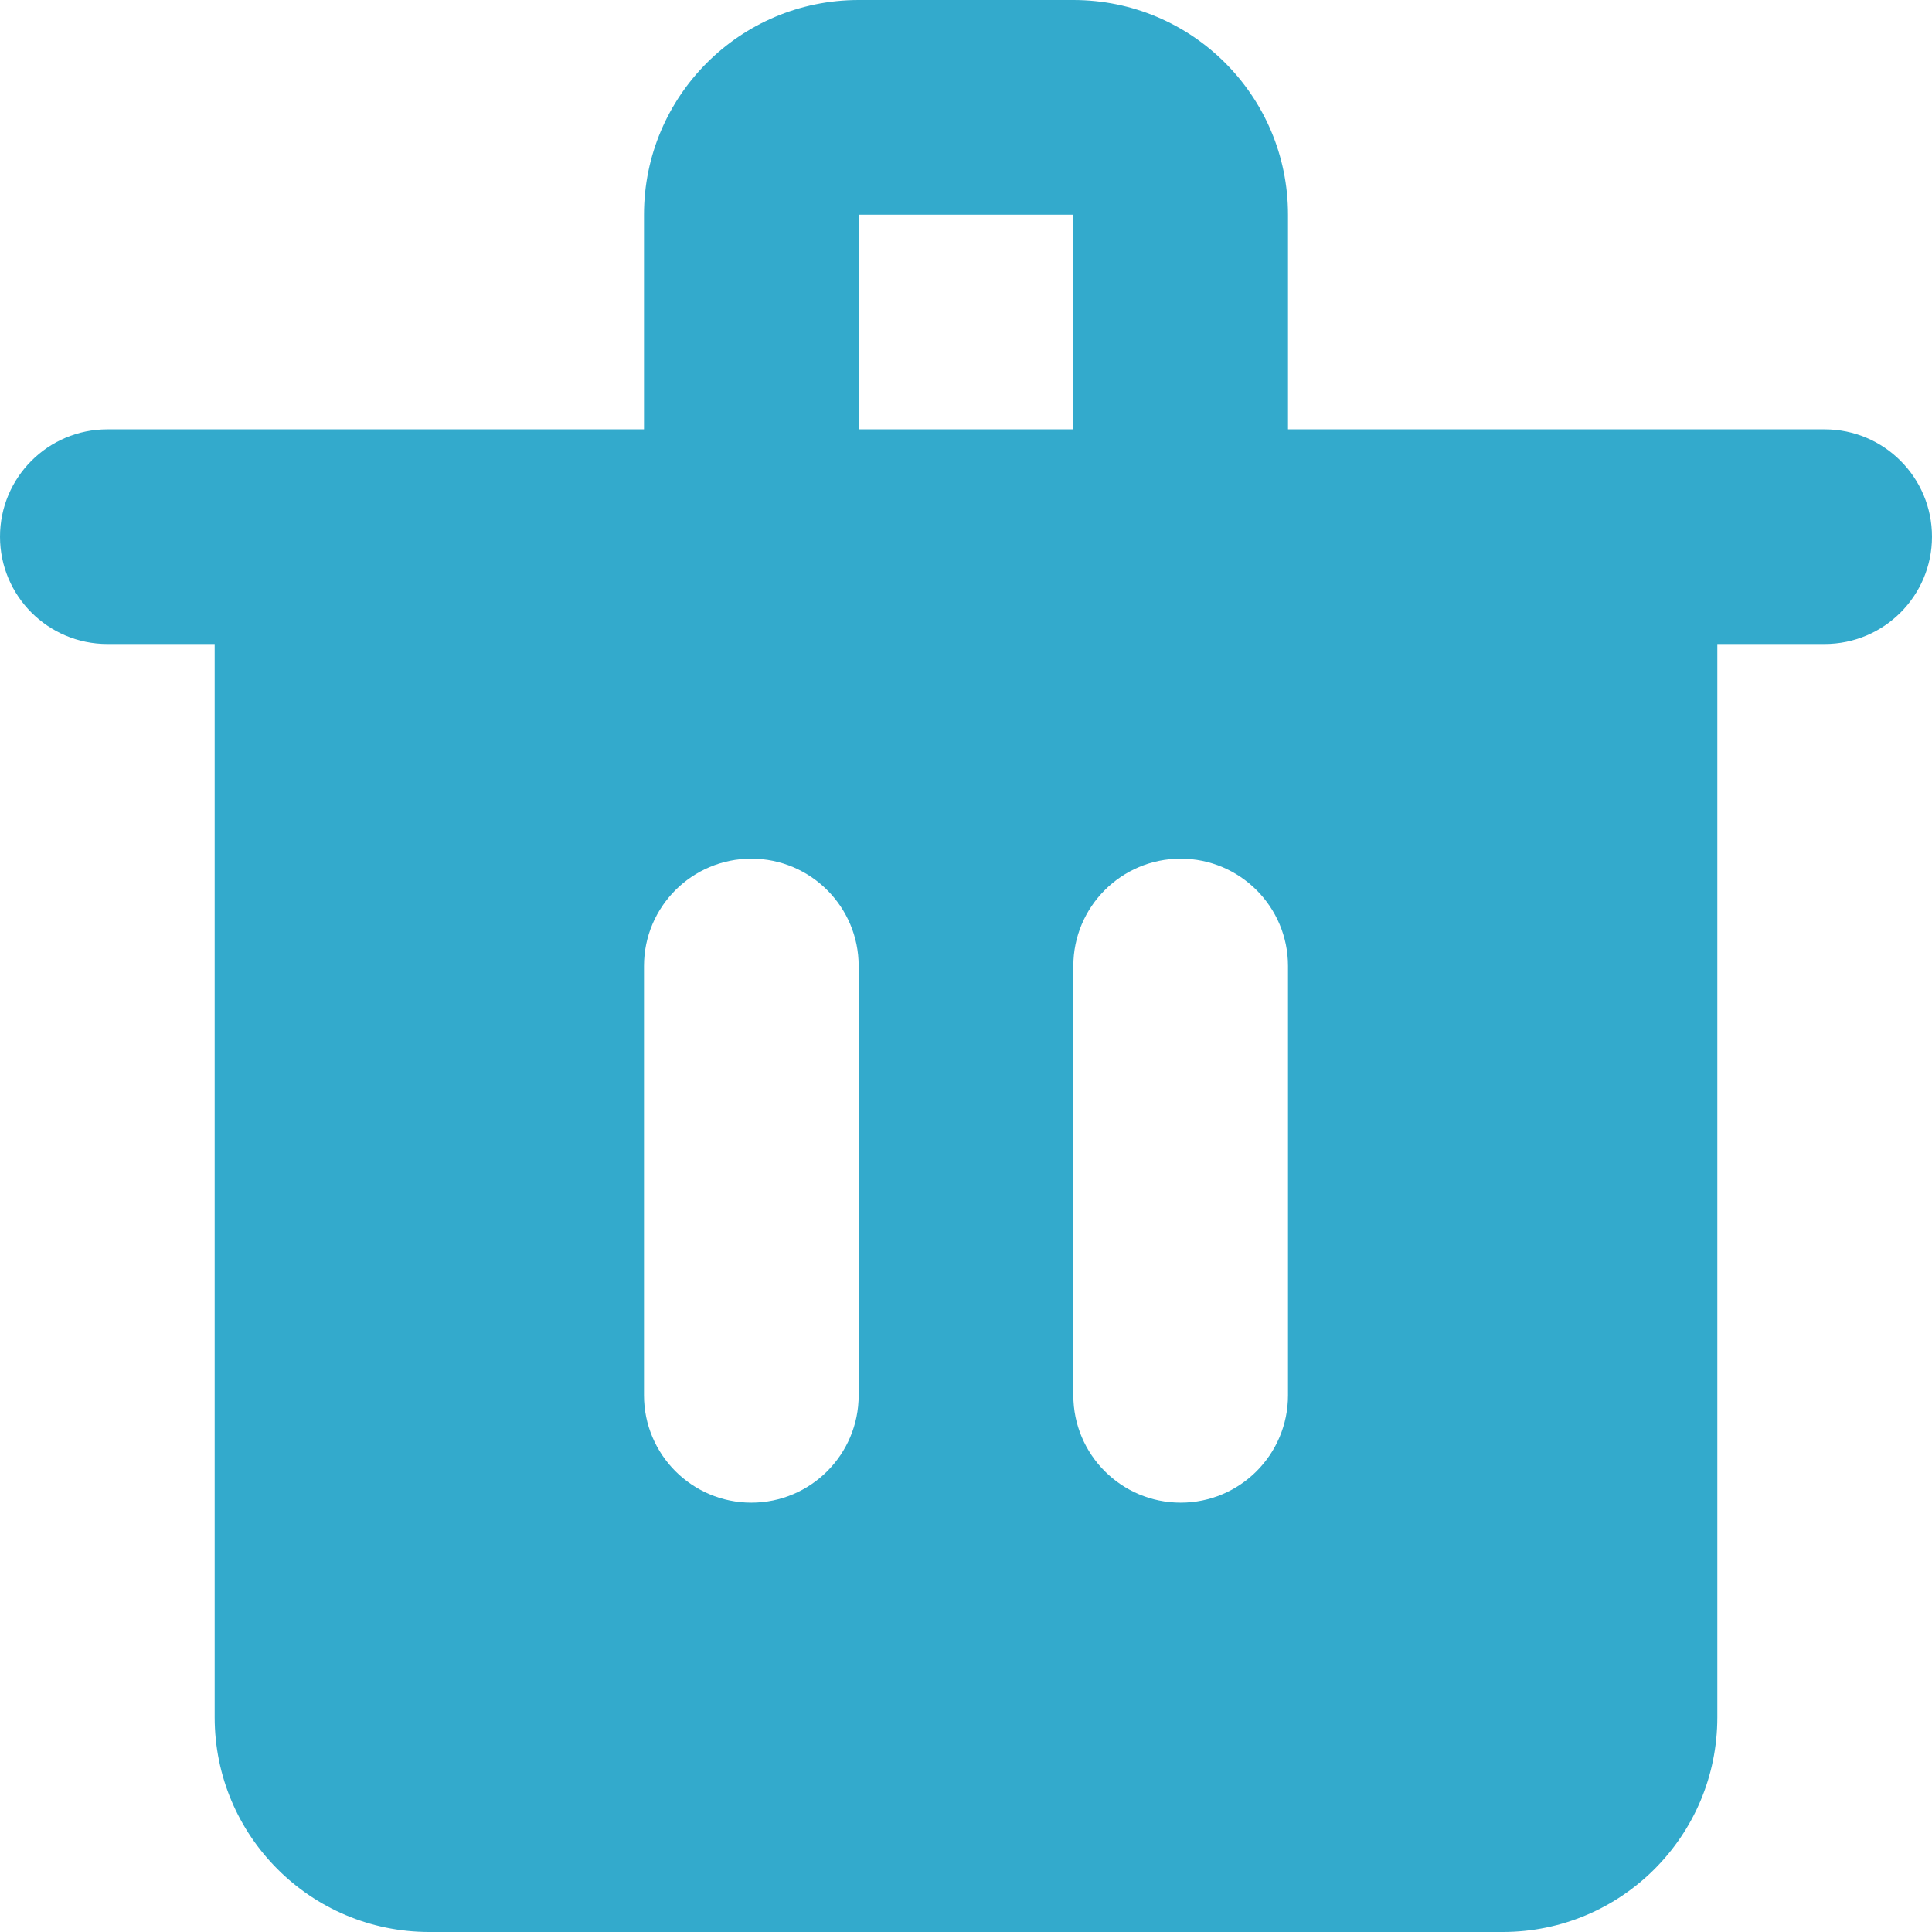
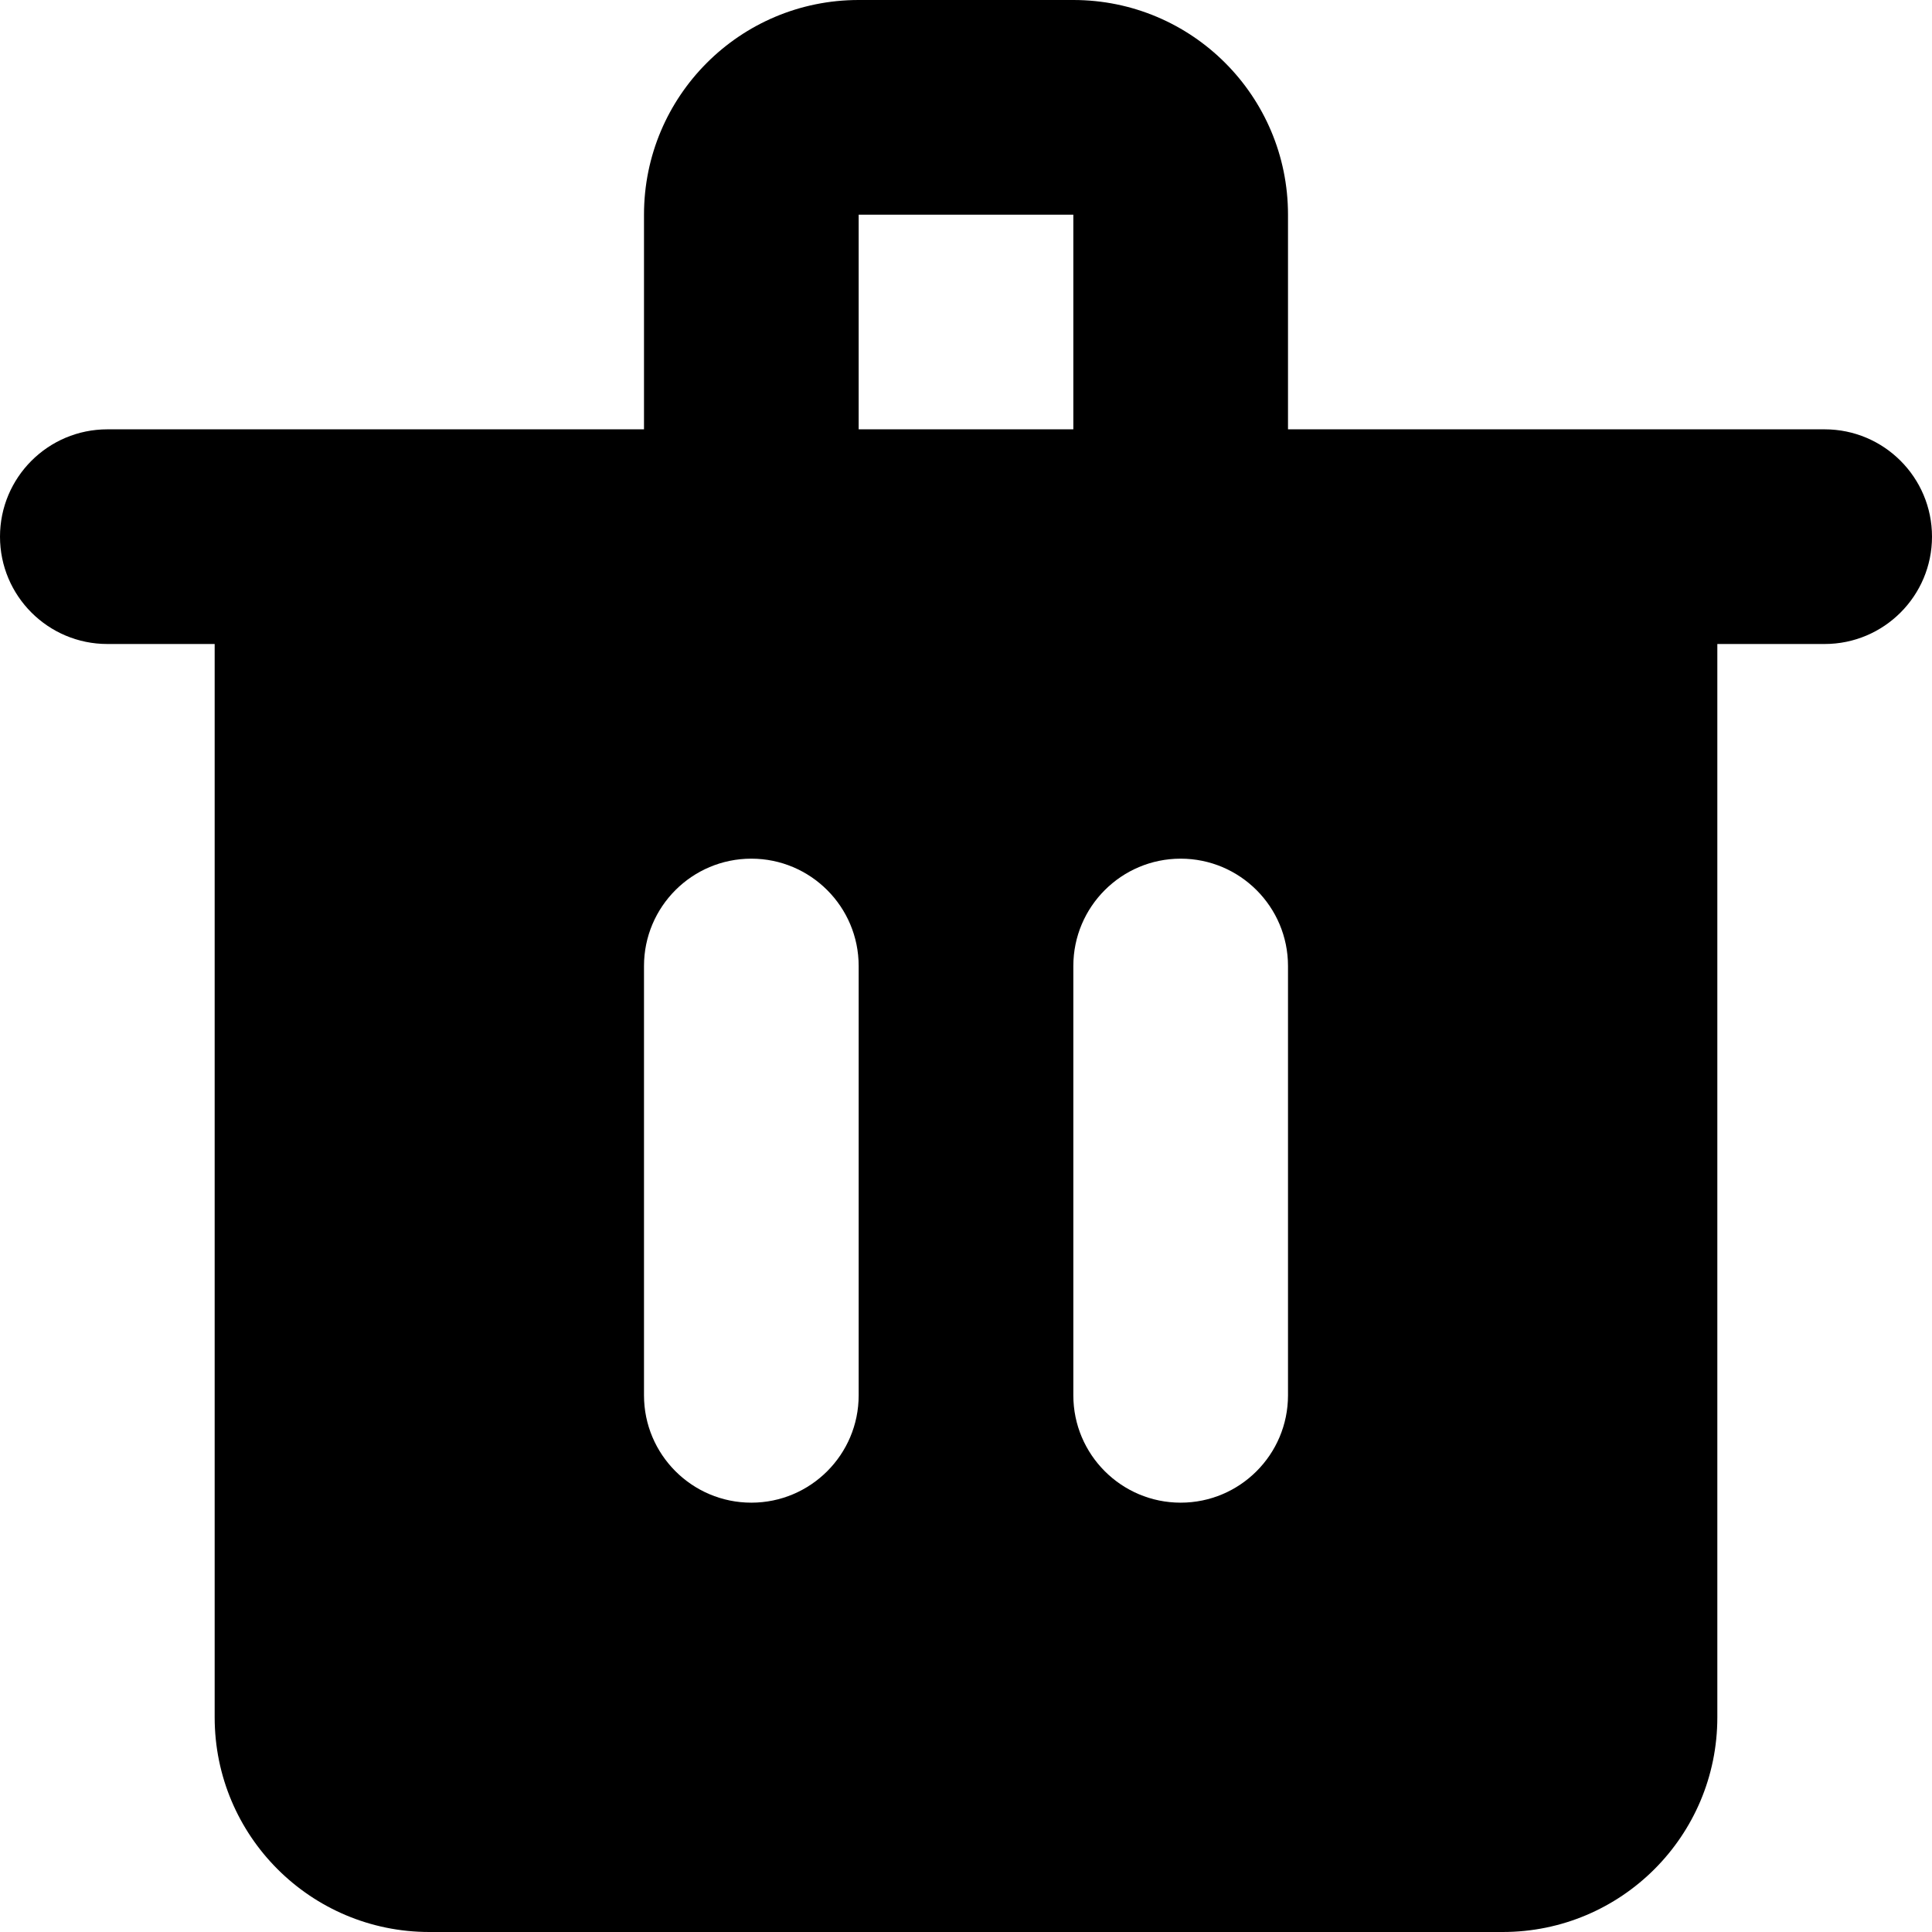
<svg xmlns="http://www.w3.org/2000/svg" width="18" height="18" viewBox="0 0 18 18">
-   <g fill="none" fill-rule="evenodd" stroke="none" stroke-width="1">
-     <path fill="#3AC" d="M6,4 L6,2 C6,0.895 6.895,0 8,0 L10,0 C11.105,0 12,0.895 12,2 L12,4 L17,4 C17.552,4 18,4.448 18,5 C18,5.552 17.552,6 17,6 L16,6 L16,16 C16,17.105 15.105,18 14,18 L4,18 C2.895,18 2,17.105 2,16 L2,6 L1,6 C0.448,6 0,5.552 0,5 C0,4.448 0.448,4 1,4 L6,4 Z M8,4 L10,4 L10,2 L8,2 L8,4 Z M16,5 L17,5 L16,5 L16,5 Z M2,5 L1,5 L2,5 L2,5 Z M7,8 C6.448,8 6,8.448 6,9 L6,13 C6,13.552 6.448,14 7,14 C7.552,14 8,13.552 8,13 L8,9 C8,8.448 7.552,8 7,8 Z M11,8 C10.448,8 10,8.448 10,9 L10,13 C10,13.552 10.448,14 11,14 C11.552,14 12,13.552 12,13 L12,9 C12,8.448 11.552,8 11,8 Z" />
-   </g>
+   <path fill="#000" d="M6,4 L6,2 C6,0.895 6.895,0 8,0 L10,0 C11.105,0 12,0.895 12,2 L12,4 L17,4 C17.552,4 18,4.448 18,5 C18,5.552 17.552,6 17,6 L16,6 L16,16 C16,17.105 15.105,18 14,18 L4,18 C2.895,18 2,17.105 2,16 L2,6 L1,6 C0.448,6 0,5.552 0,5 C0,4.448 0.448,4 1,4 L6,4 Z M8,4 L10,4 L10,2 L8,2 L8,4 Z M16,5 L17,5 L16,5 L16,5 Z M2,5 L1,5 L2,5 L2,5 Z M7,8 C6.448,8 6,8.448 6,9 L6,13 C6,13.552 6.448,14 7,14 C7.552,14 8,13.552 8,13 L8,9 C8,8.448 7.552,8 7,8 Z M11,8 C10.448,8 10,8.448 10,9 L10,13 C10,13.552 10.448,14 11,14 C11.552,14 12,13.552 12,13 L12,9 C12,8.448 11.552,8 11,8 Z" />
</svg>
